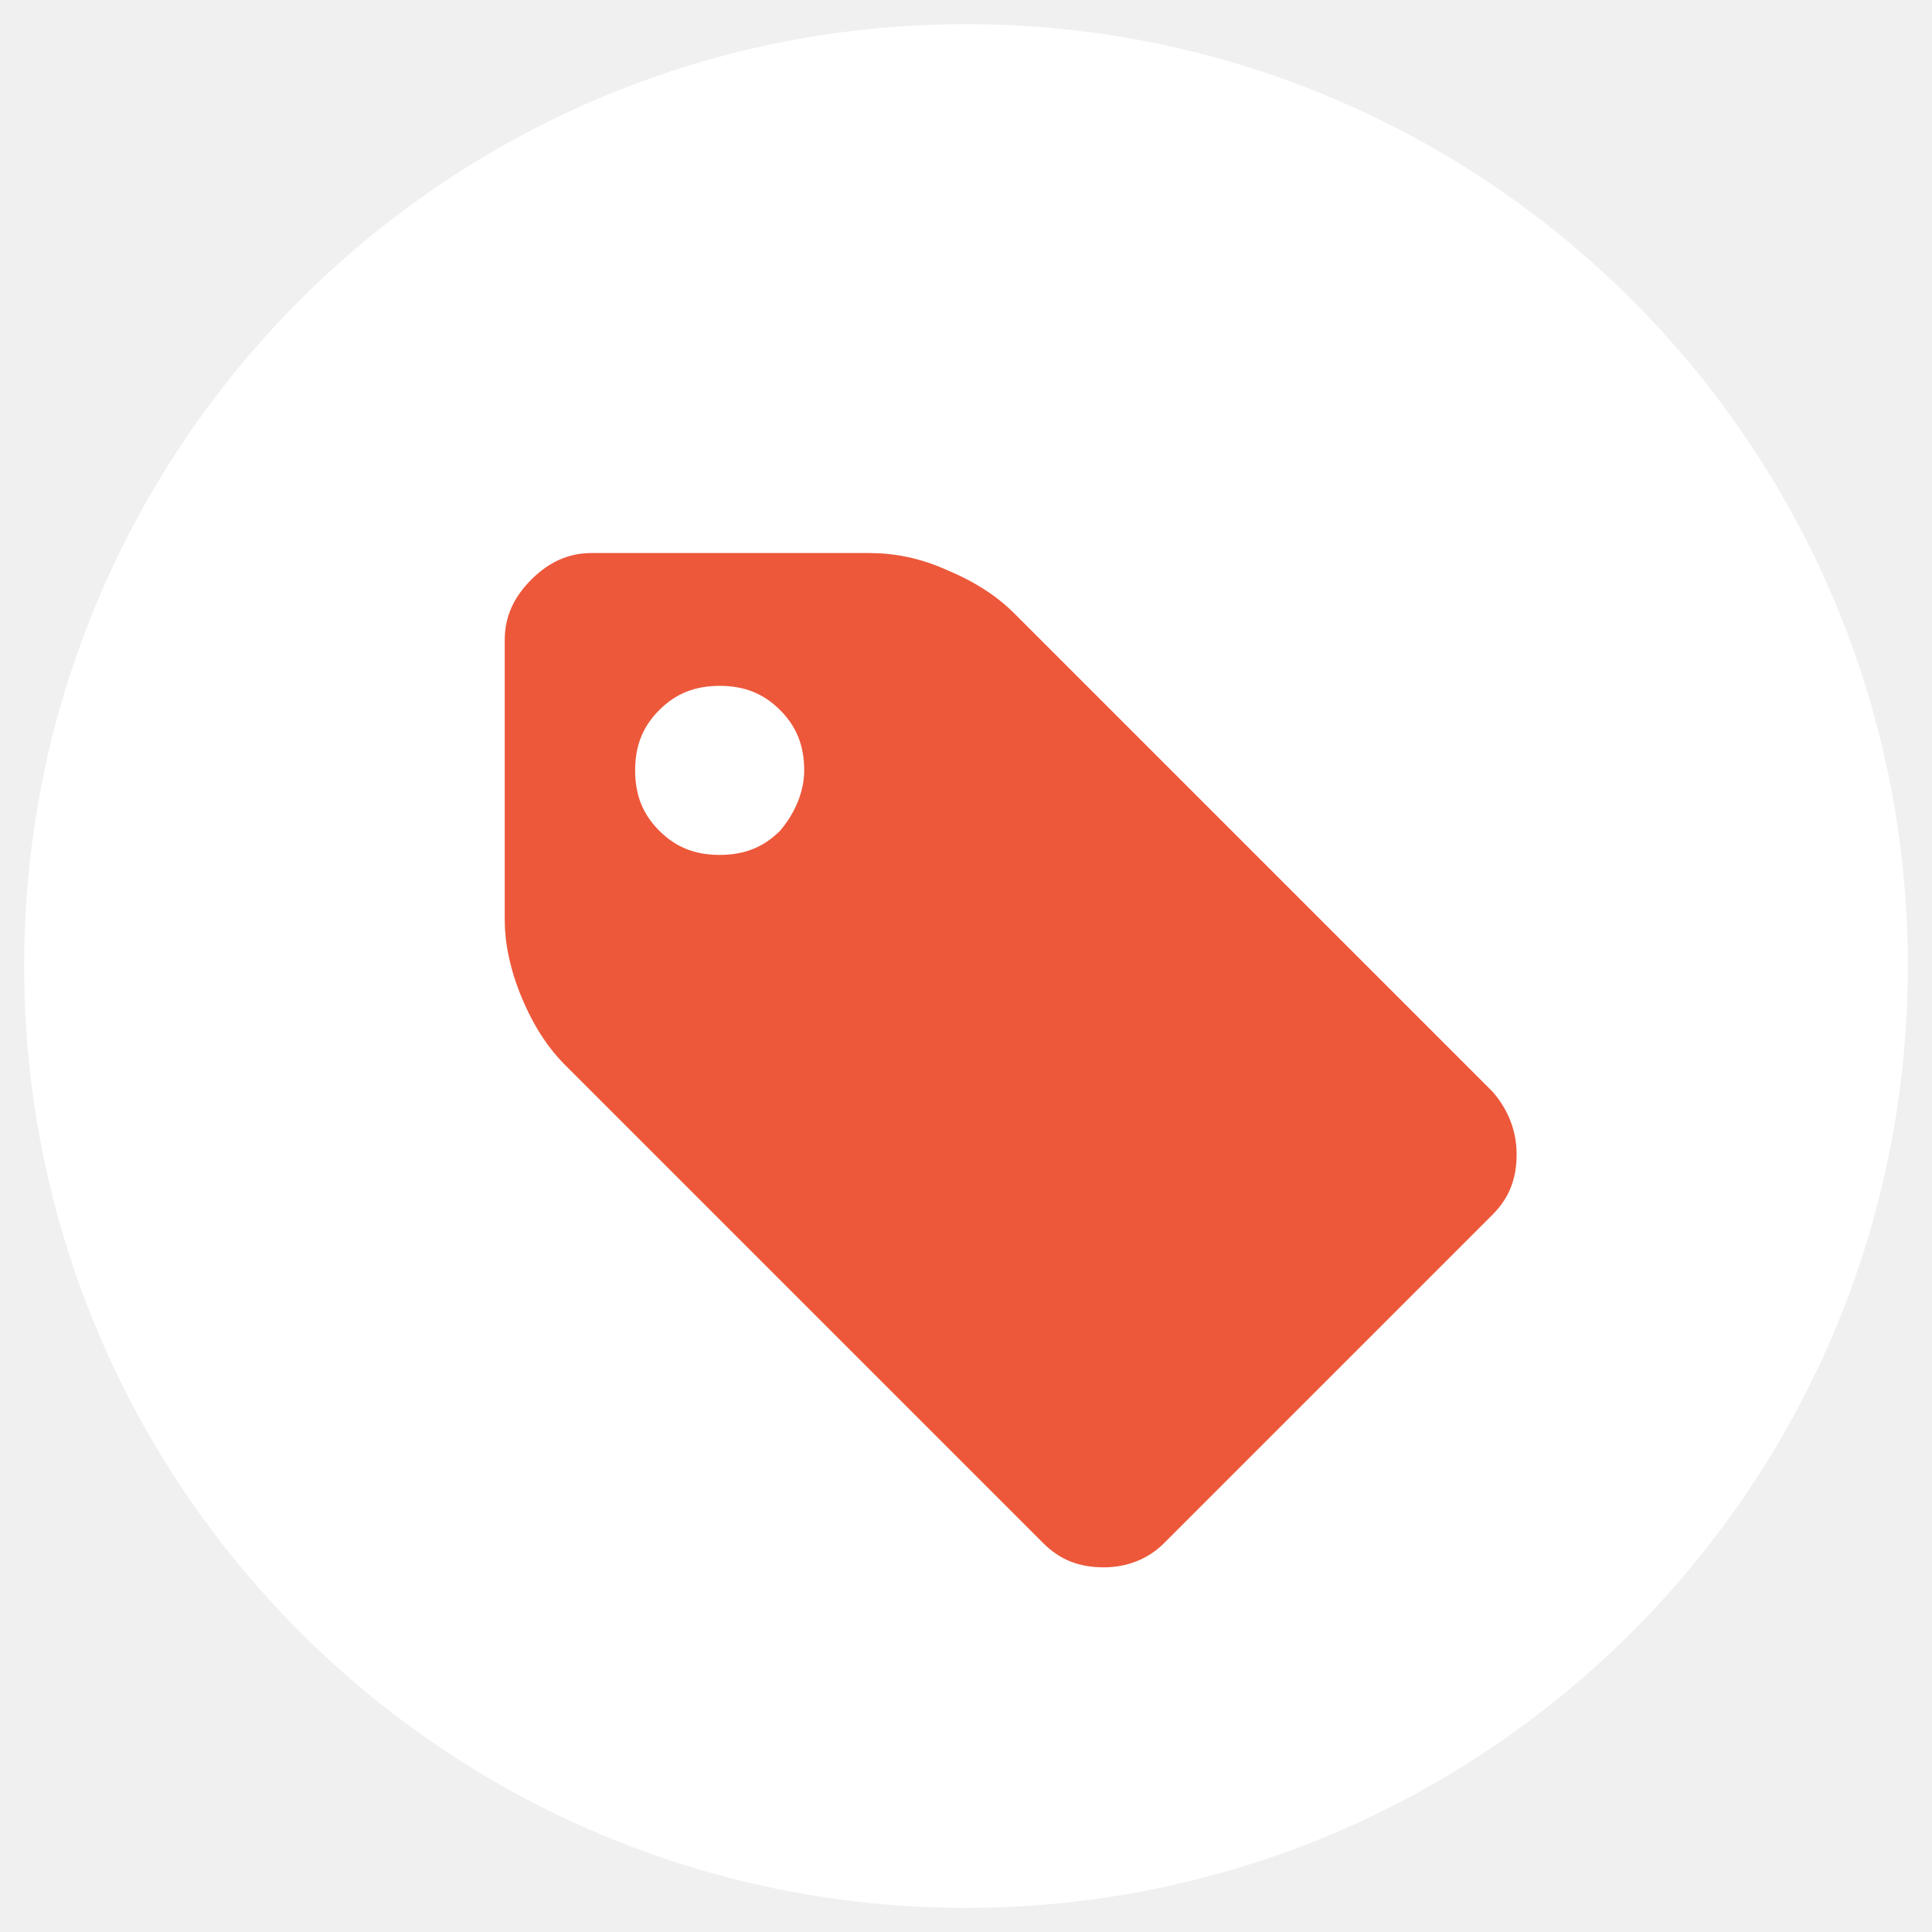
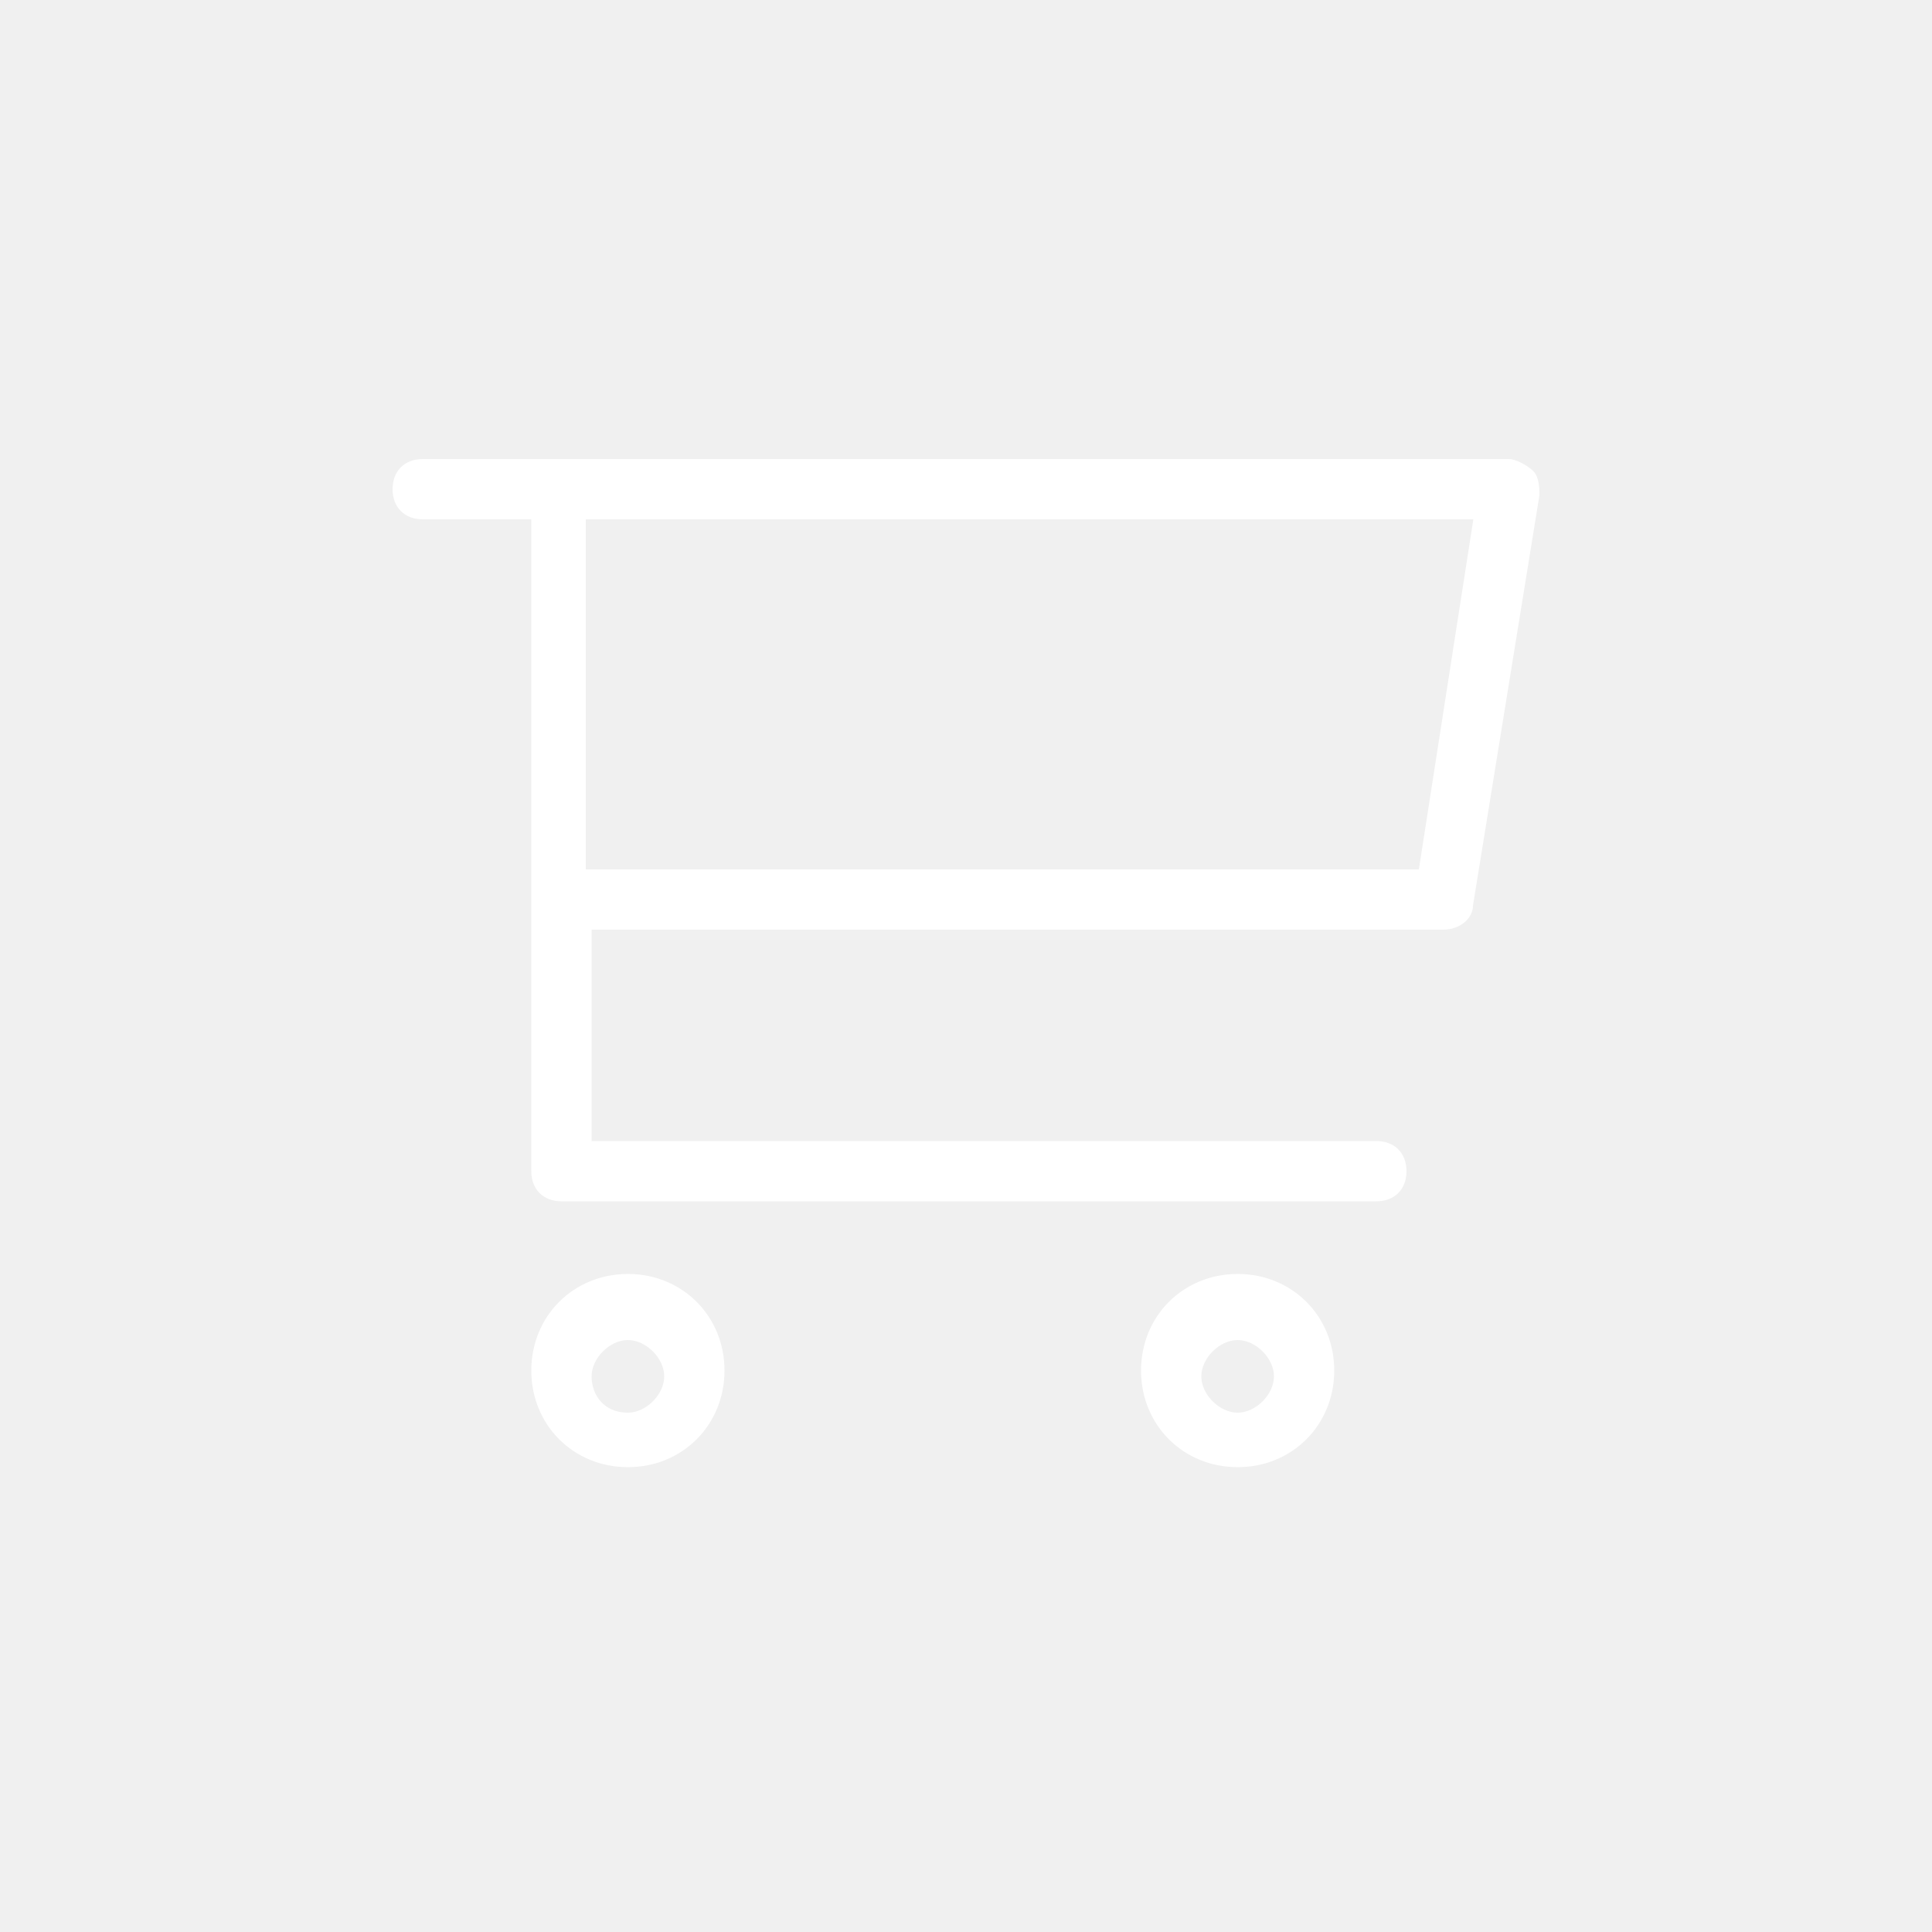
- <svg xmlns="http://www.w3.org/2000/svg" version="1.1" id="Layer_1" x="0px" y="0px" viewBox="0 0 1440 1440" enable-background="new 0 0 1440 1440" xml:space="preserve">
-   <circle fill="#FFFFFF" cx="720" cy="720" r="702" />
+ <svg xmlns="http://www.w3.org/2000/svg" version="1.1" id="Layer_1" x="0px" y="0px" viewBox="0 0 500 500" enable-background="new 0 0 500 500" xml:space="preserve">
  <g>
-     <path fill="#ED583A" d="M599.4,574.2c0-18-5.4-32.4-18-45s-27-18-45-18s-32.4,5.4-45,18s-18,27-18,45s5.4,32.4,18,45s27,18,45,18   s32.4-5.4,45-18C592.2,606.6,599.4,590.4,599.4,574.2z M1130.4,860.4c0,18-5.4,32.4-18,45l-244.8,244.8c-12.6,12.6-28.8,18-45,18   c-18,0-32.4-5.4-45-18L421.2,793.8c-12.6-12.6-23.4-28.8-32.4-50.4c-9-21.6-12.6-41.4-12.6-57.6V477c0-18,7.2-32.4,19.8-45   s27-19.8,45-19.8h207c18,0,37.8,3.6,57.6,12.6c21.6,9,37.8,19.8,50.4,32.4l356.4,356.4C1125,828,1130.4,844.2,1130.4,860.4z" />
+     <path fill="#FFFFFF" d="M101.6,126.6c0,4.7,3.1,7.8,7.8,7.8h28.1v98.4v70.3c0,4.7,3.1,7.8,7.8,7.8h210.9c4.7,0,7.8-3.1,7.8-7.8   c0-4.7-3.1-7.8-7.8-7.8H153.1v-54.7h220.3c4.7,0,7.8-3.1,7.8-6.2l17.2-106.2c0-1.6,0-4.7-1.6-6.3c-1.6-1.6-4.7-3.1-6.2-3.1H109.4   C104.7,118.8,101.6,121.9,101.6,126.6z M367.2,225H151.6v-90.6h229.7L367.2,225z" />
+     <path fill="#FFFFFF" d="M137.5,354.7c0,14.1,10.9,25,25,25c14.1,0,25-10.9,25-25c0-14.1-10.9-25-25-25   C148.4,329.7,137.5,340.6,137.5,354.7z M153.1,356.2c0-4.7,4.7-9.4,9.4-9.4c4.7,0,9.4,4.7,9.4,9.4c0,4.7-4.7,9.4-9.4,9.4   C156.2,365.6,153.1,360.9,153.1,356.2z" />
+     <path fill="#FFFFFF" d="M295.3,354.7c0,14.1,10.9,25,25,25s25-10.9,25-25c0-14.1-10.9-25-25-25S295.3,340.6,295.3,354.7z    M310.9,356.2c0-4.7,4.7-9.4,9.4-9.4s9.4,4.7,9.4,9.4c0,4.7-4.7,9.4-9.4,9.4S310.9,360.9,310.9,356.2z" />
  </g>
</svg>
